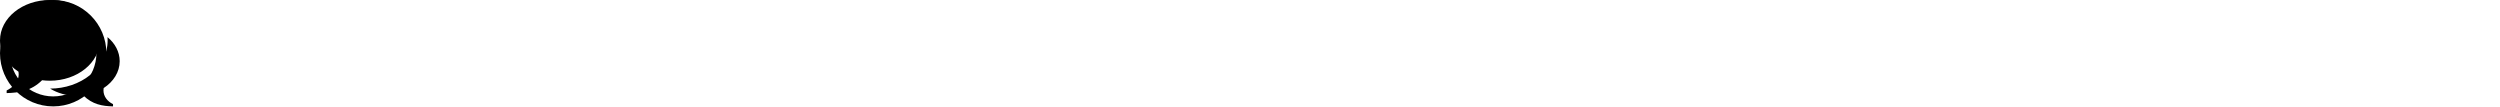
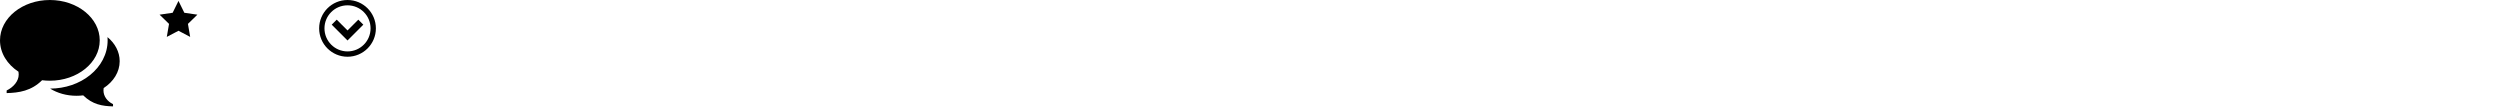
<svg xmlns="http://www.w3.org/2000/svg" version="1.1" width="752" height="32" viewBox="0 0 752 32">
  <svg id="icon-bubbles2" width="36" height="32" viewBox="0 0 36 32" x="0" y="0">
    <path d="M15 0v0c8.284 0 15 5.435 15 12.139s-6.716 12.139-15 12.139c-0.796 0-1.576-0.051-2.339-0.147-3.222 3.209-6.943 3.785-10.661 3.869v-0.785c2.008-0.98 3.625-2.765 3.625-4.804 0-0.285-0.022-0.564-0.063-0.837-3.392-2.225-5.562-5.625-5.562-9.434 0-6.704 6.716-12.139 15-12.139zM31.125 27.209c0 1.748 1.135 3.278 2.875 4.118v0.673c-3.223-0.072-6.181-0.566-8.973-3.316-0.661 0.083-1.337 0.126-2.027 0.126-2.983 0-5.732-0.805-7.925-2.157 4.521-0.016 8.789-1.464 12.026-4.084 1.631-1.32 2.919-2.87 3.825-4.605 0.961-1.84 1.449-3.799 1.449-5.825 0-0.326-0.014-0.651-0.039-0.974 2.268 1.873 3.664 4.426 3.664 7.24 0 3.265-1.88 6.179-4.82 8.086-0.036 0.234-0.055 0.474-0.055 0.718z" />
  </svg>
-   <svg id="icon-circle-down" width="32" height="32" viewBox="0 0 32 32" x="0" y="0">
+   <svg id="icon-star-full" width="32" height="32" viewBox="0 0 90 90" x="48" y="0">
+     <path d="M32 12.408l-11.056-1.607-4.944-10.018-4.944 10.018-11.056 1.607 8 7.798-1.889 11.011 9.889-5.199 9.889 5.199-1.889-11.011 8-7.798z" />
+   </svg>
+   <svg id="icon-circle-down" width="32" height="32" viewBox="0 0 60 60" x="96" y="0">
    <path d="M32 16c0-8.837-7.163-16-16-16s-16 7.163-16 16 7.163 16 16 16 16-7.163 16-16zM3 16c0-7.18 5.82-13 13-13s13 5.82 13 13-5.82 13-13 13-13-5.82-13-13z" />
    <path d="M9.914 11.086l-2.829 2.829 8.914 8.914 8.914-8.914-2.828-2.828-6.086 6.086z" />
  </svg>
</svg>
